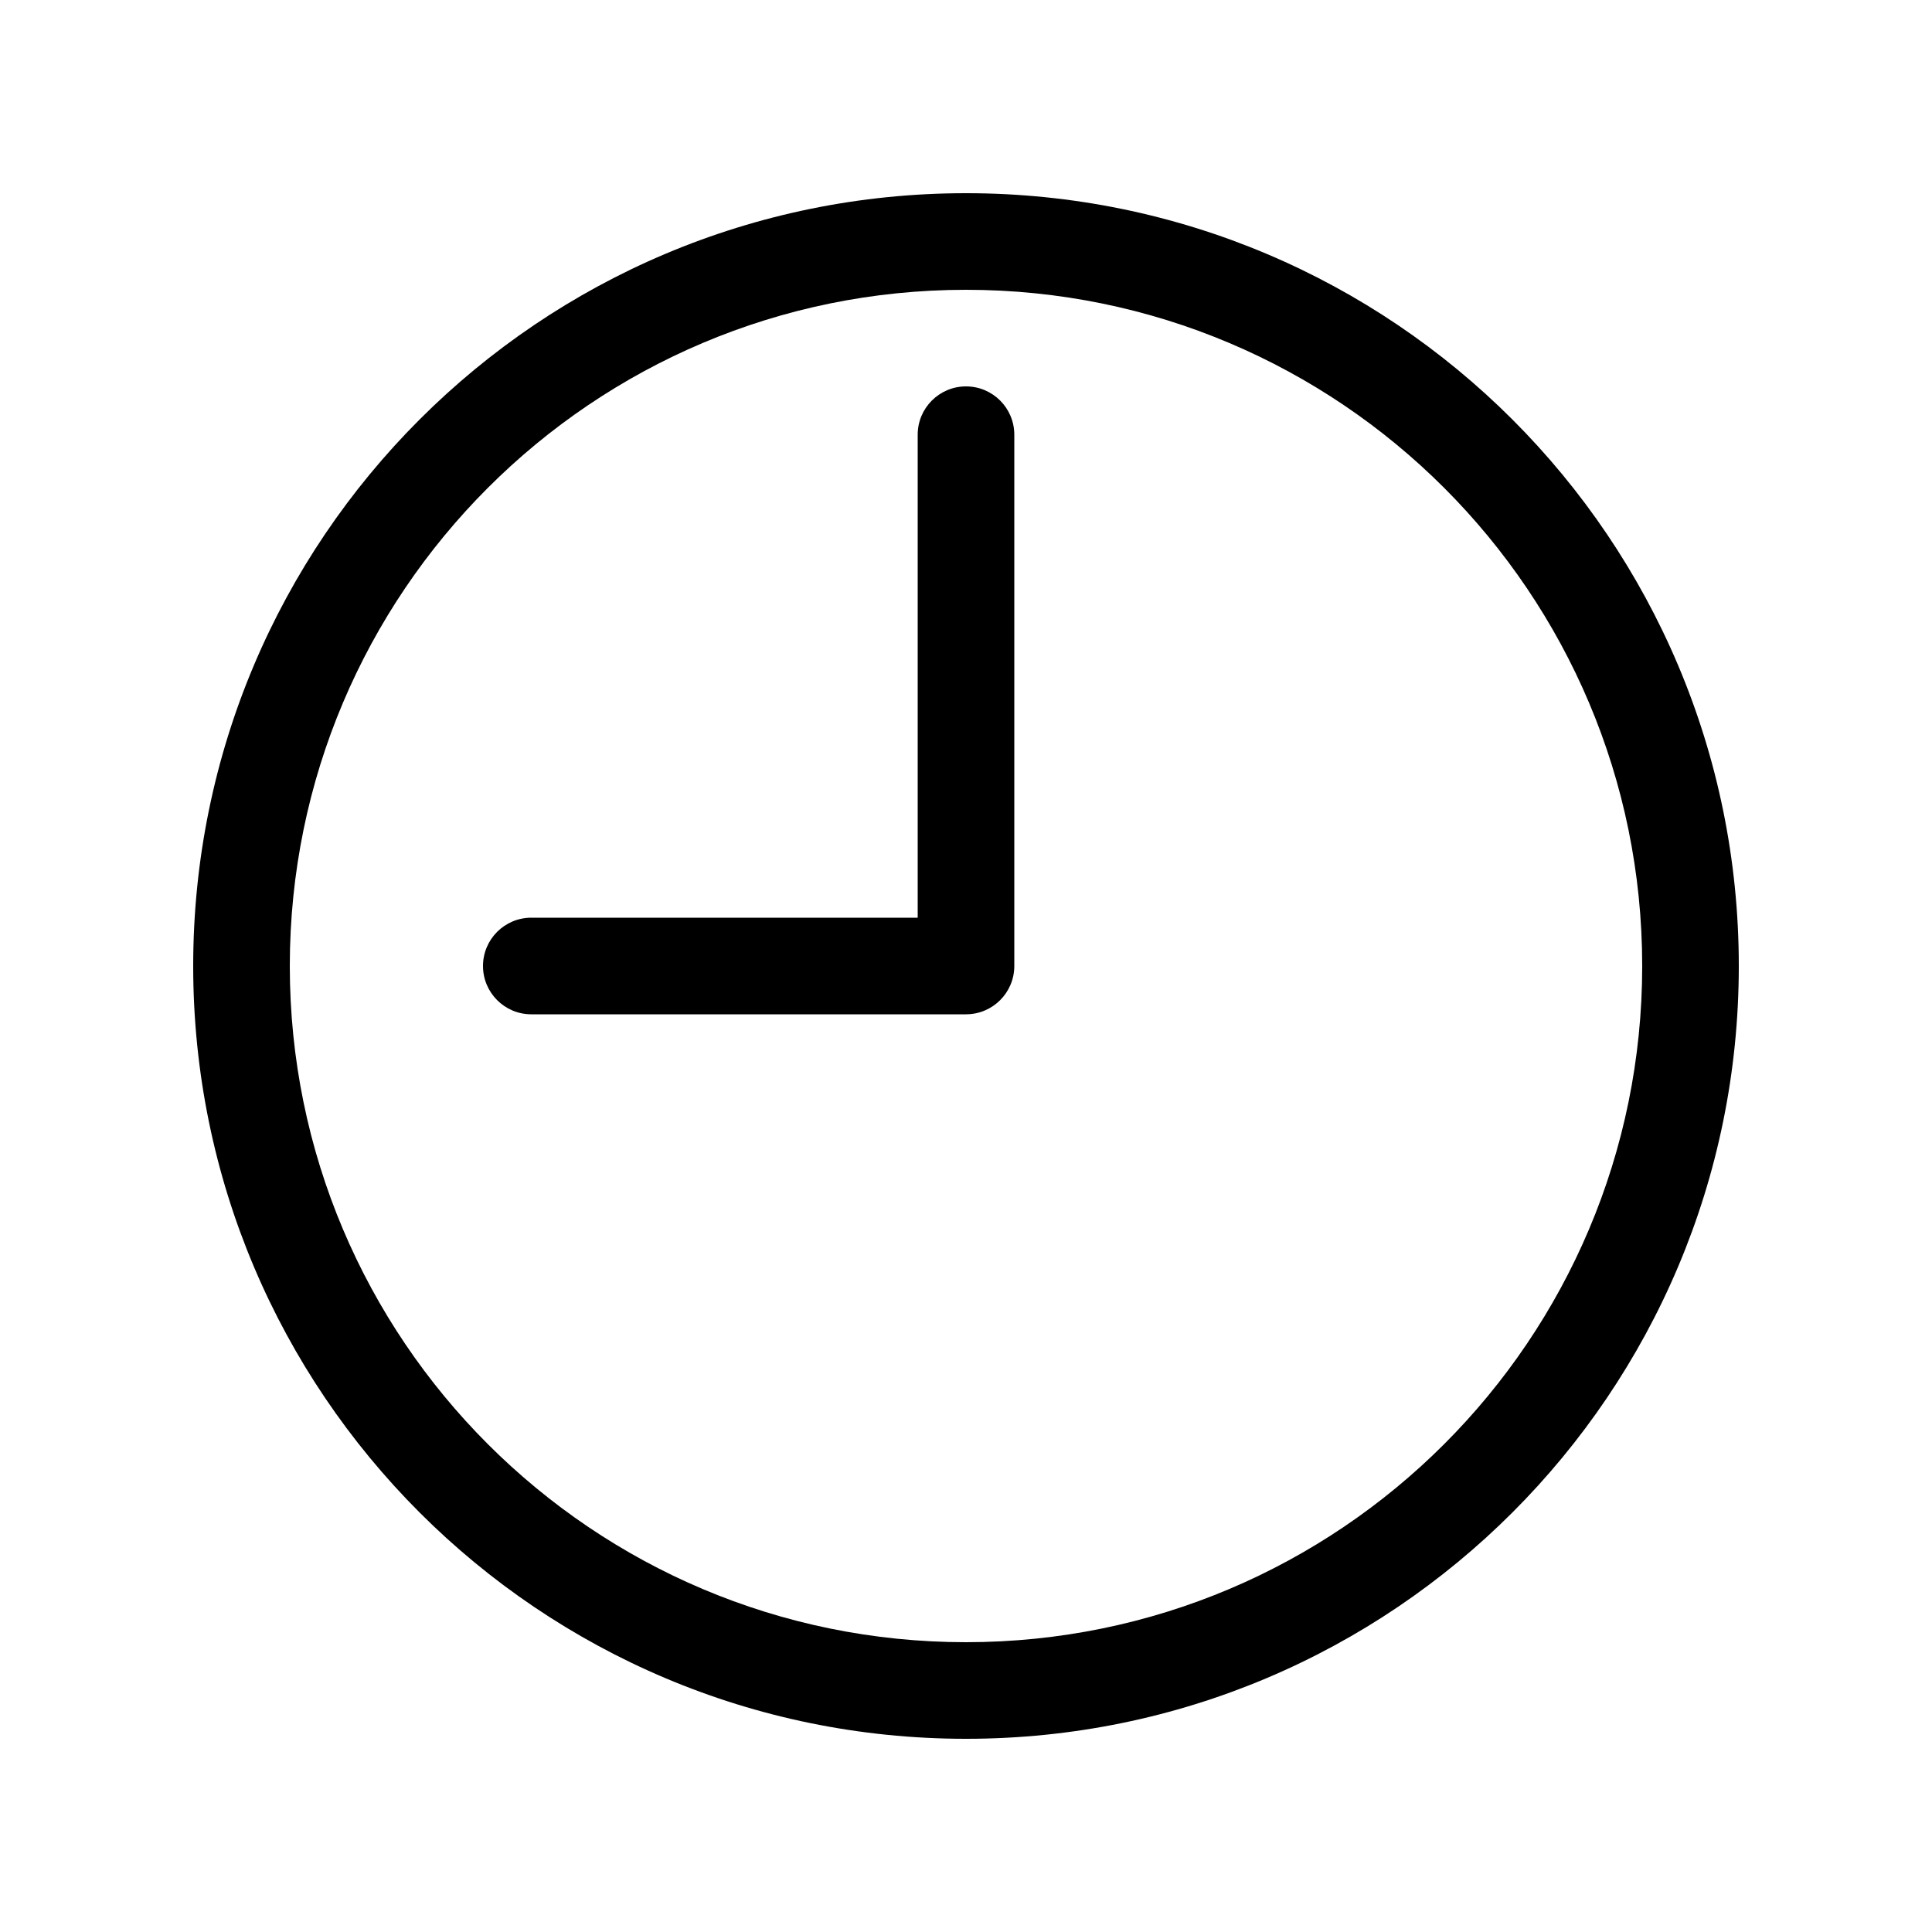
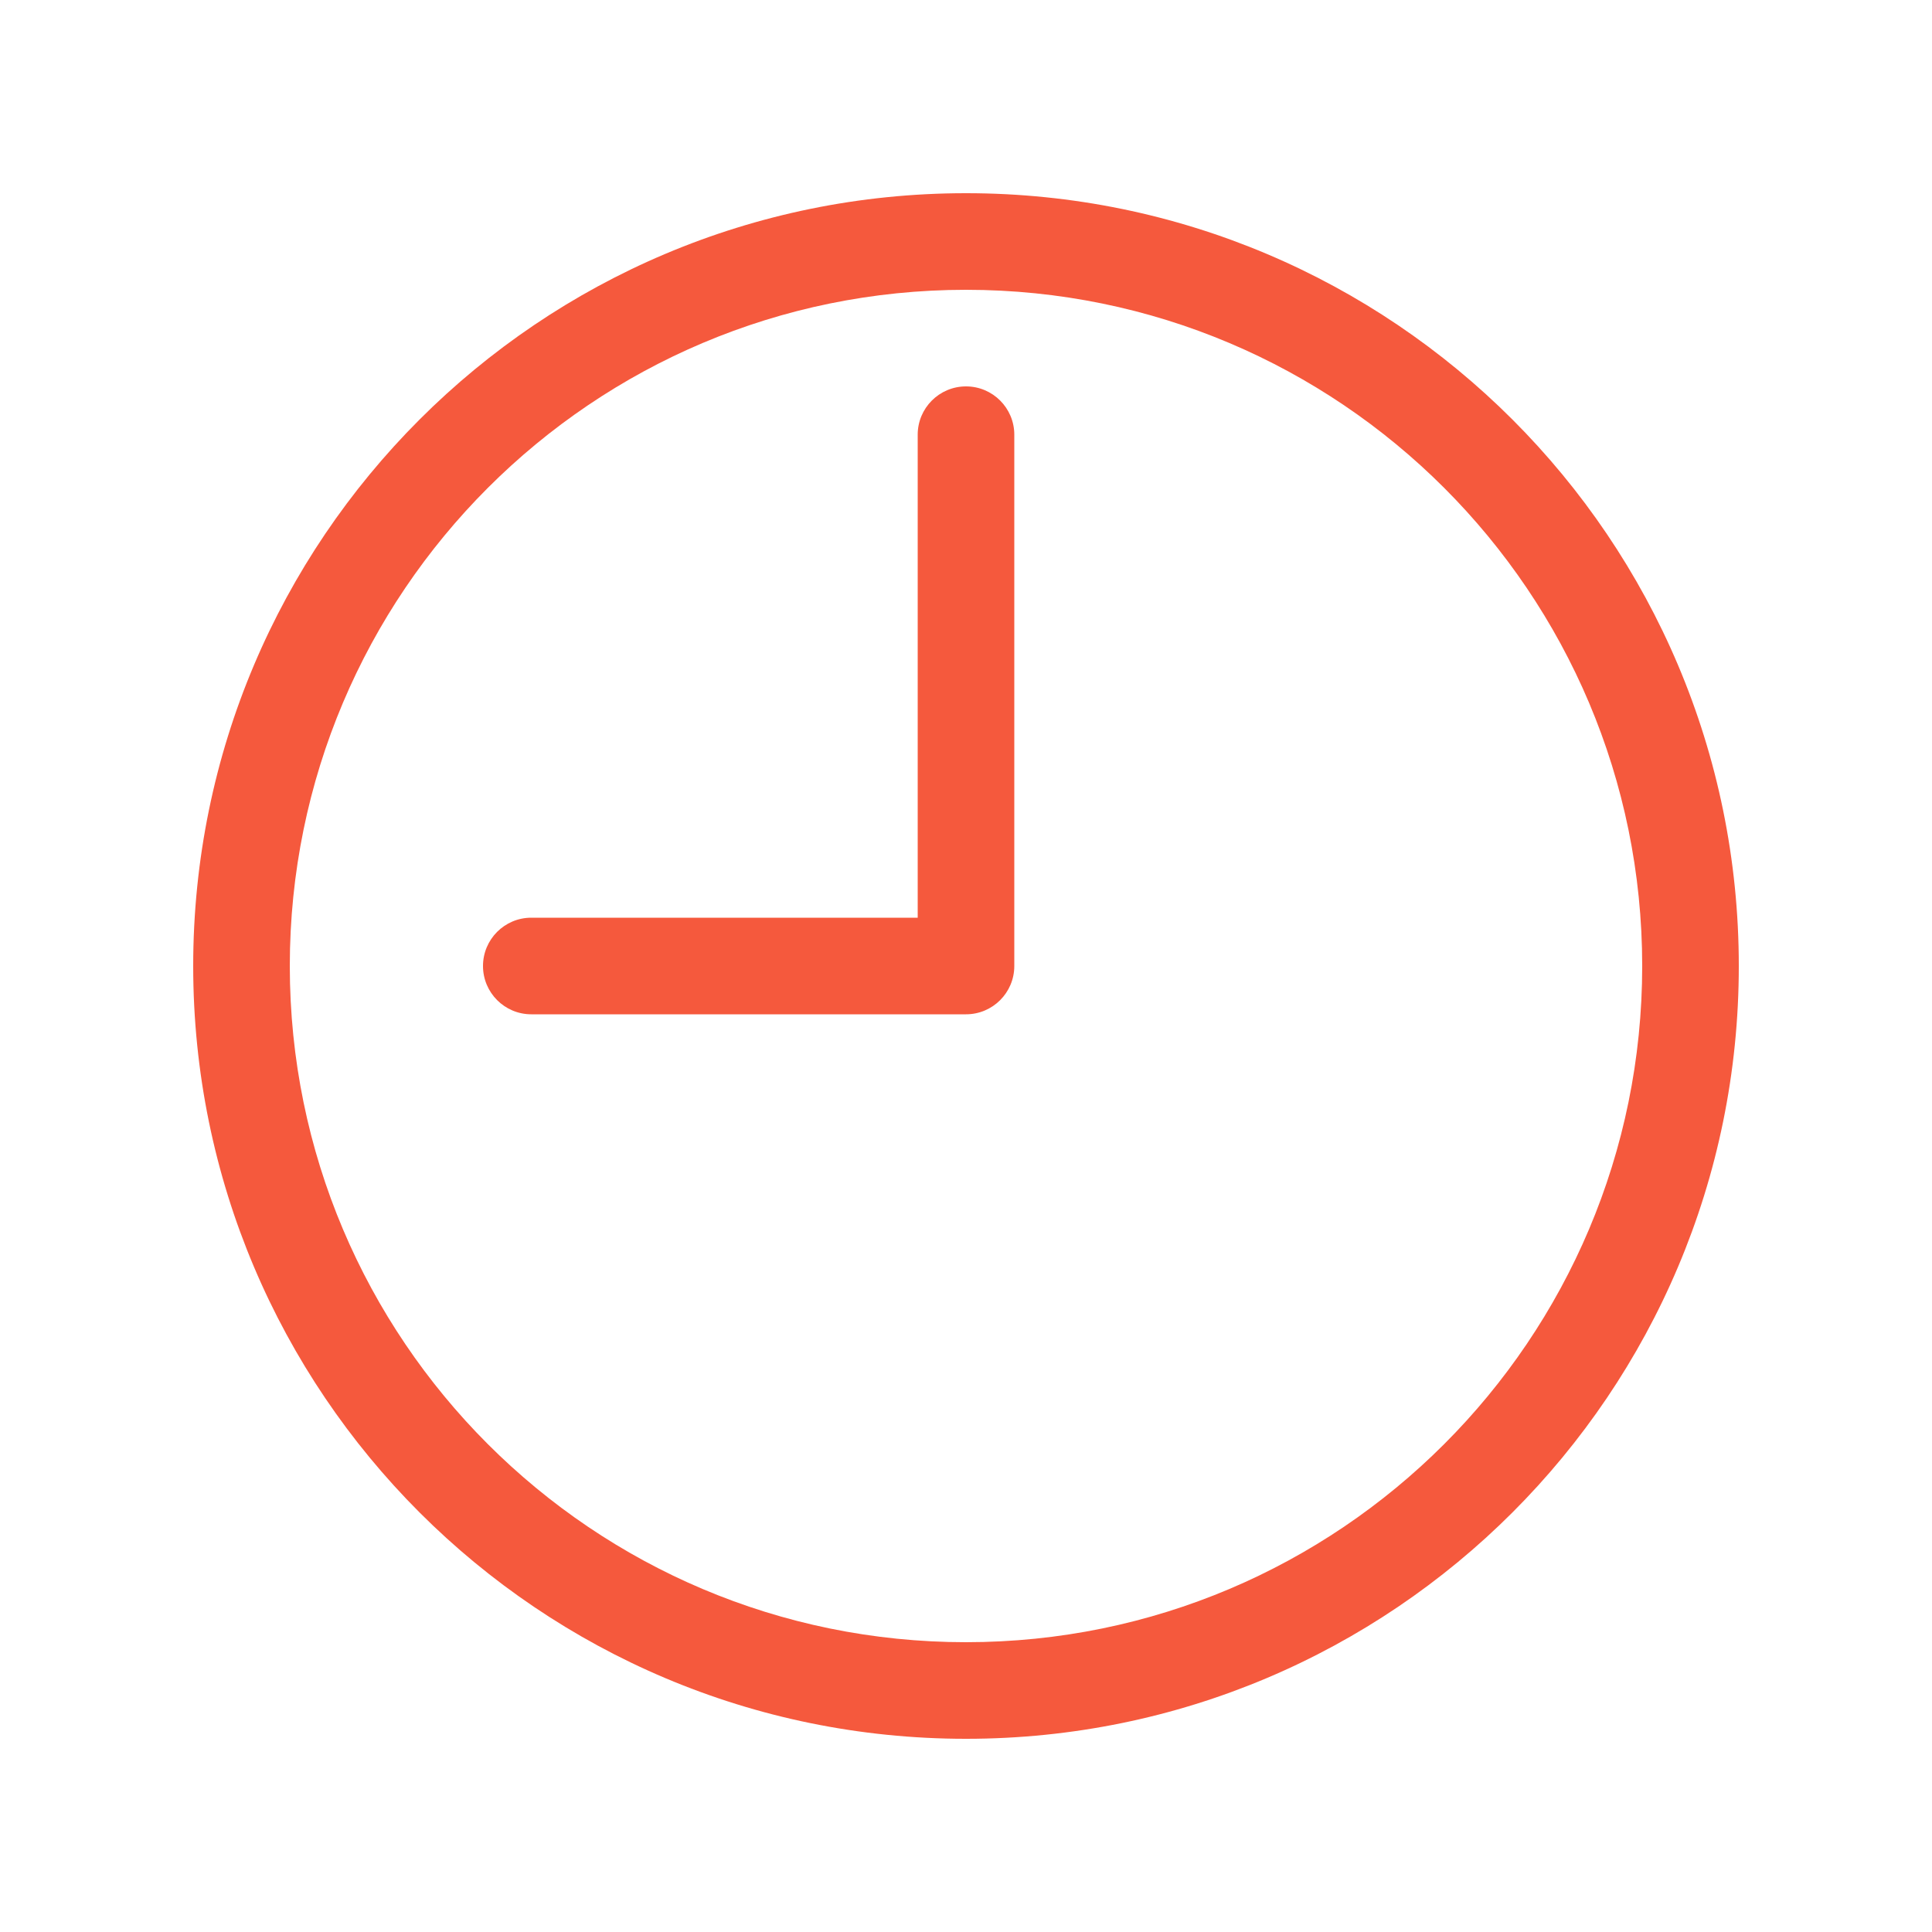
- <svg xmlns="http://www.w3.org/2000/svg" class="bi bi-clock" width="1em" height="1em" viewBox="0 0 20 20" fill="currentColor">
+ <svg xmlns="http://www.w3.org/2000/svg" class="bi bi-clock" width="1em" height="1em" viewBox="0 0 20 20" fill="#f5593d">
  <path fill-rule="evenodd" d="M10 17a7 7 0 100-14 7 7 0 000 14zm8-7a8 8 0 11-16 0 8 8 0 0116 0z" clip-rule="evenodd" />
  <path fill-rule="evenodd" d="M10 4a.5.5 0 01.5.5V10a.5.5 0 01-.5.5H5.5a.5.5 0 010-1h4v-5A.5.5 0 0110 4z" clip-rule="evenodd" />
</svg>
